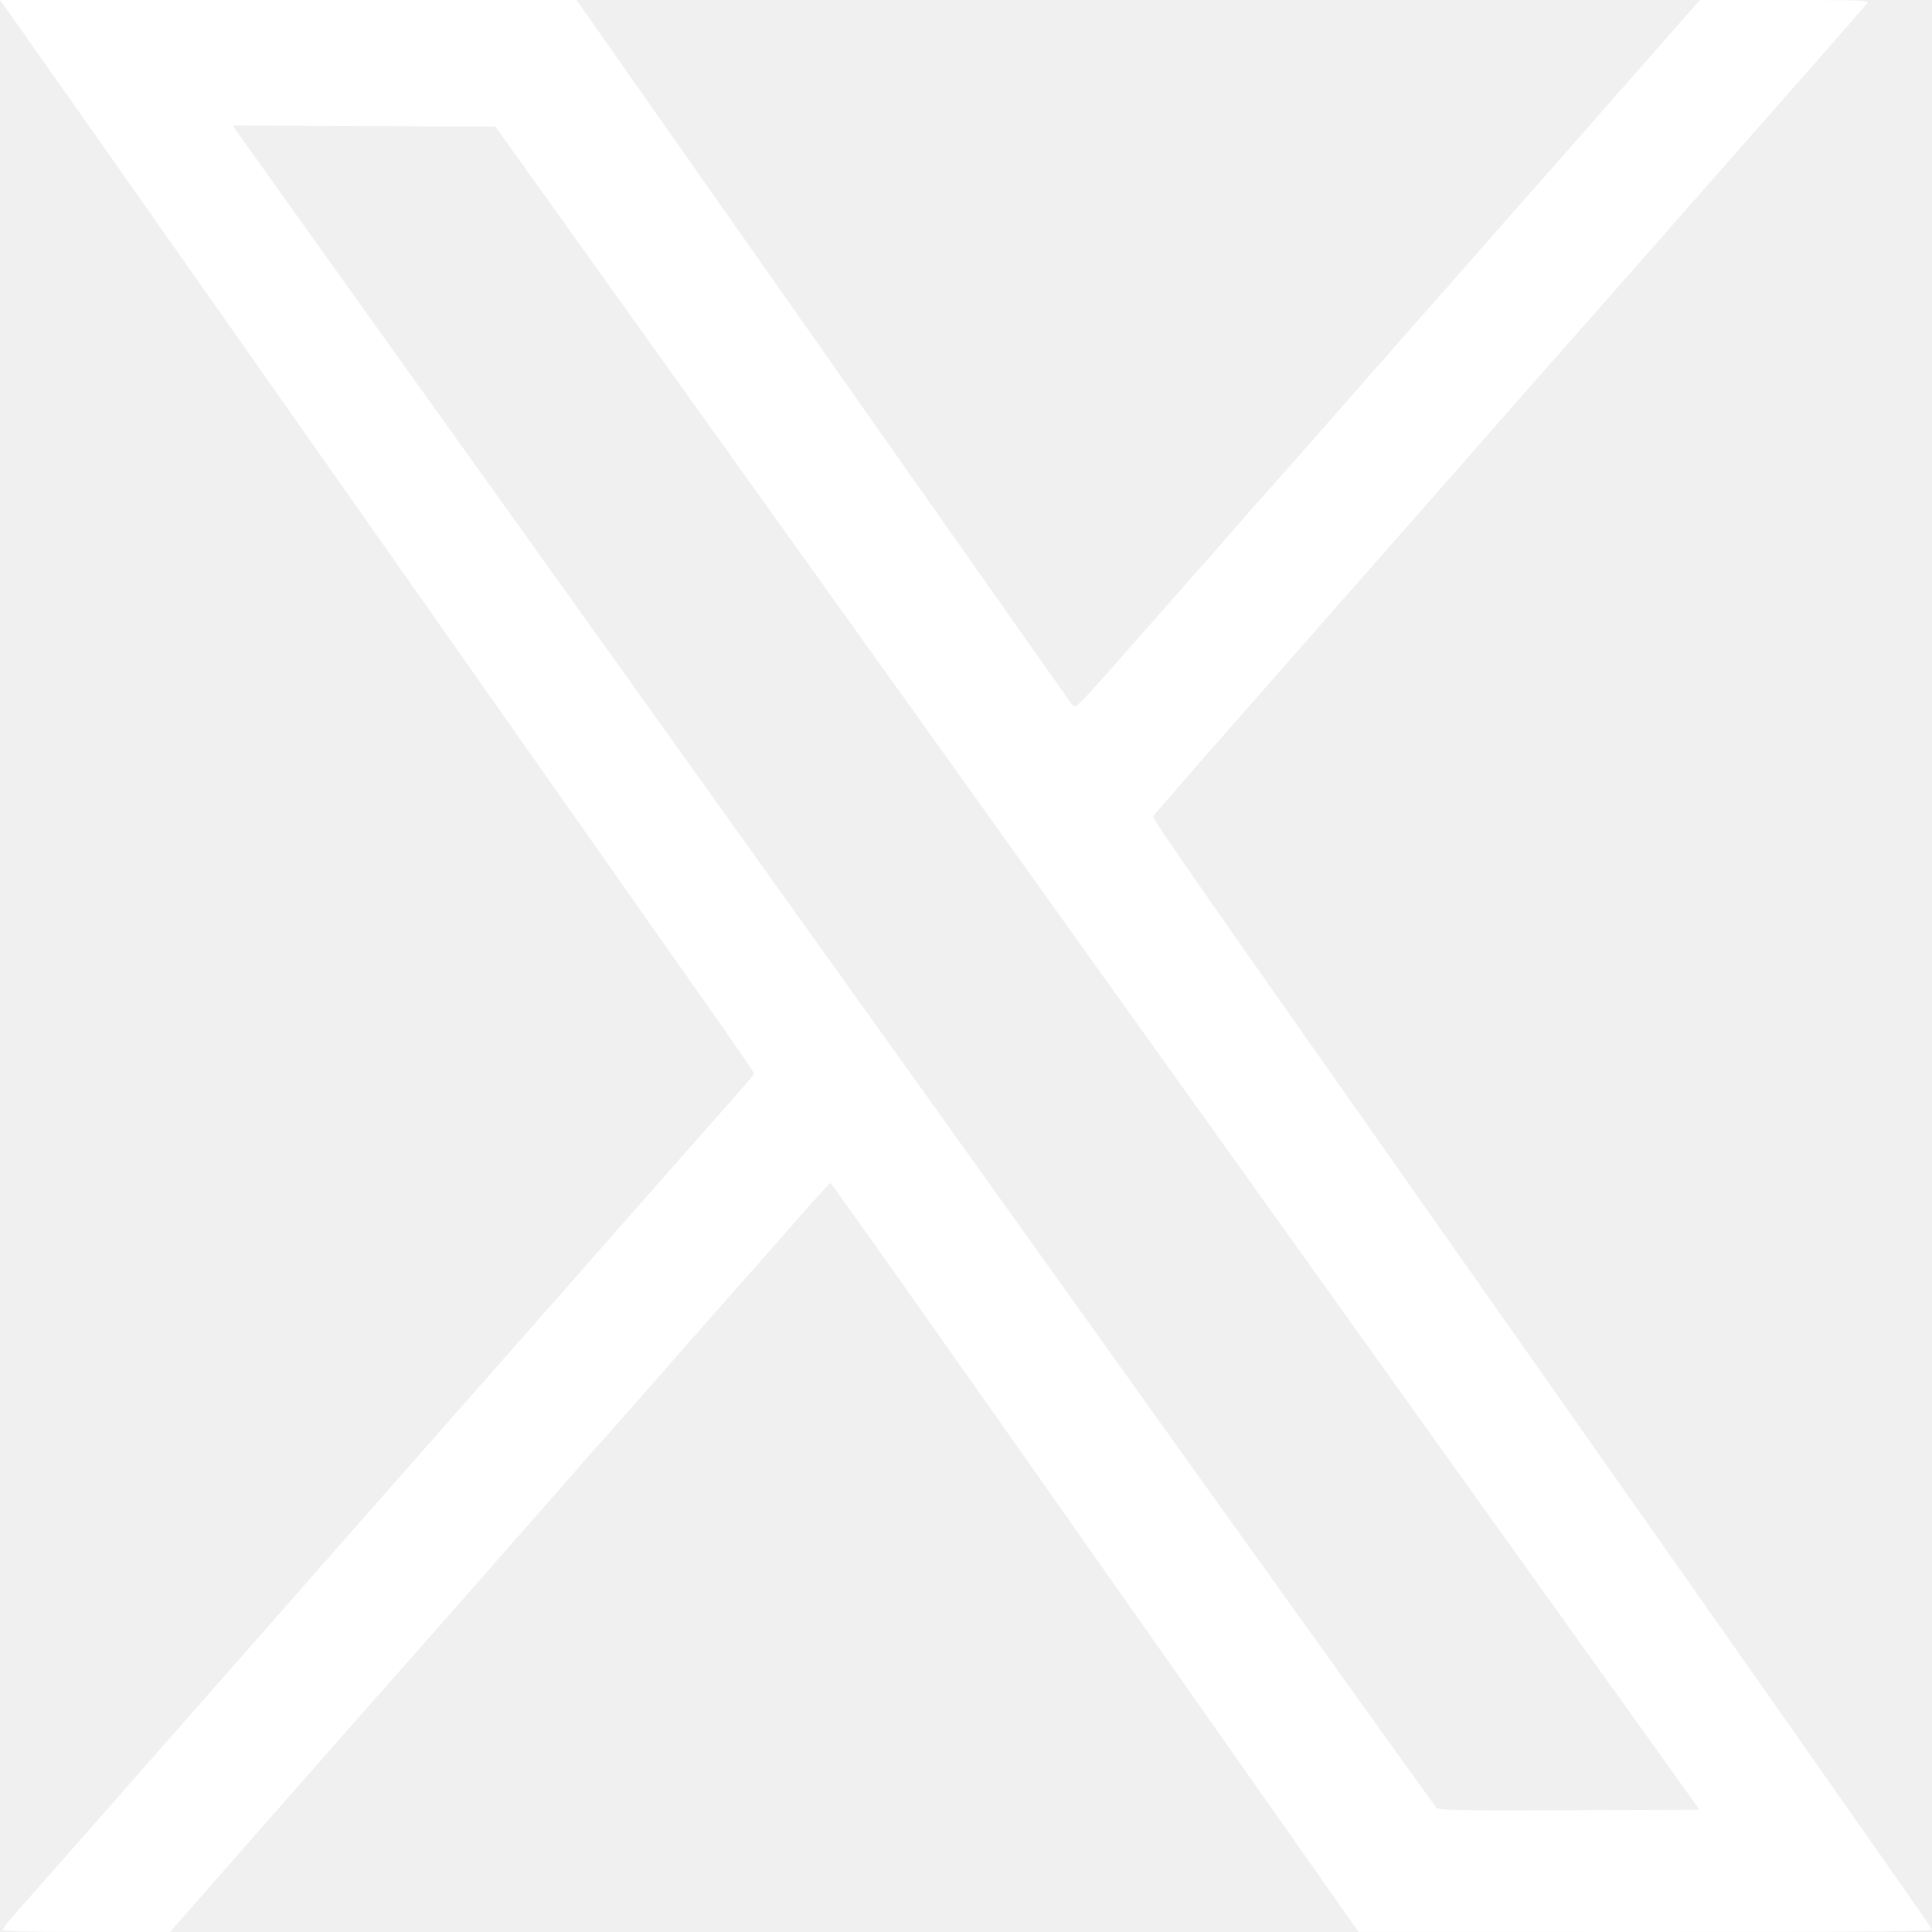
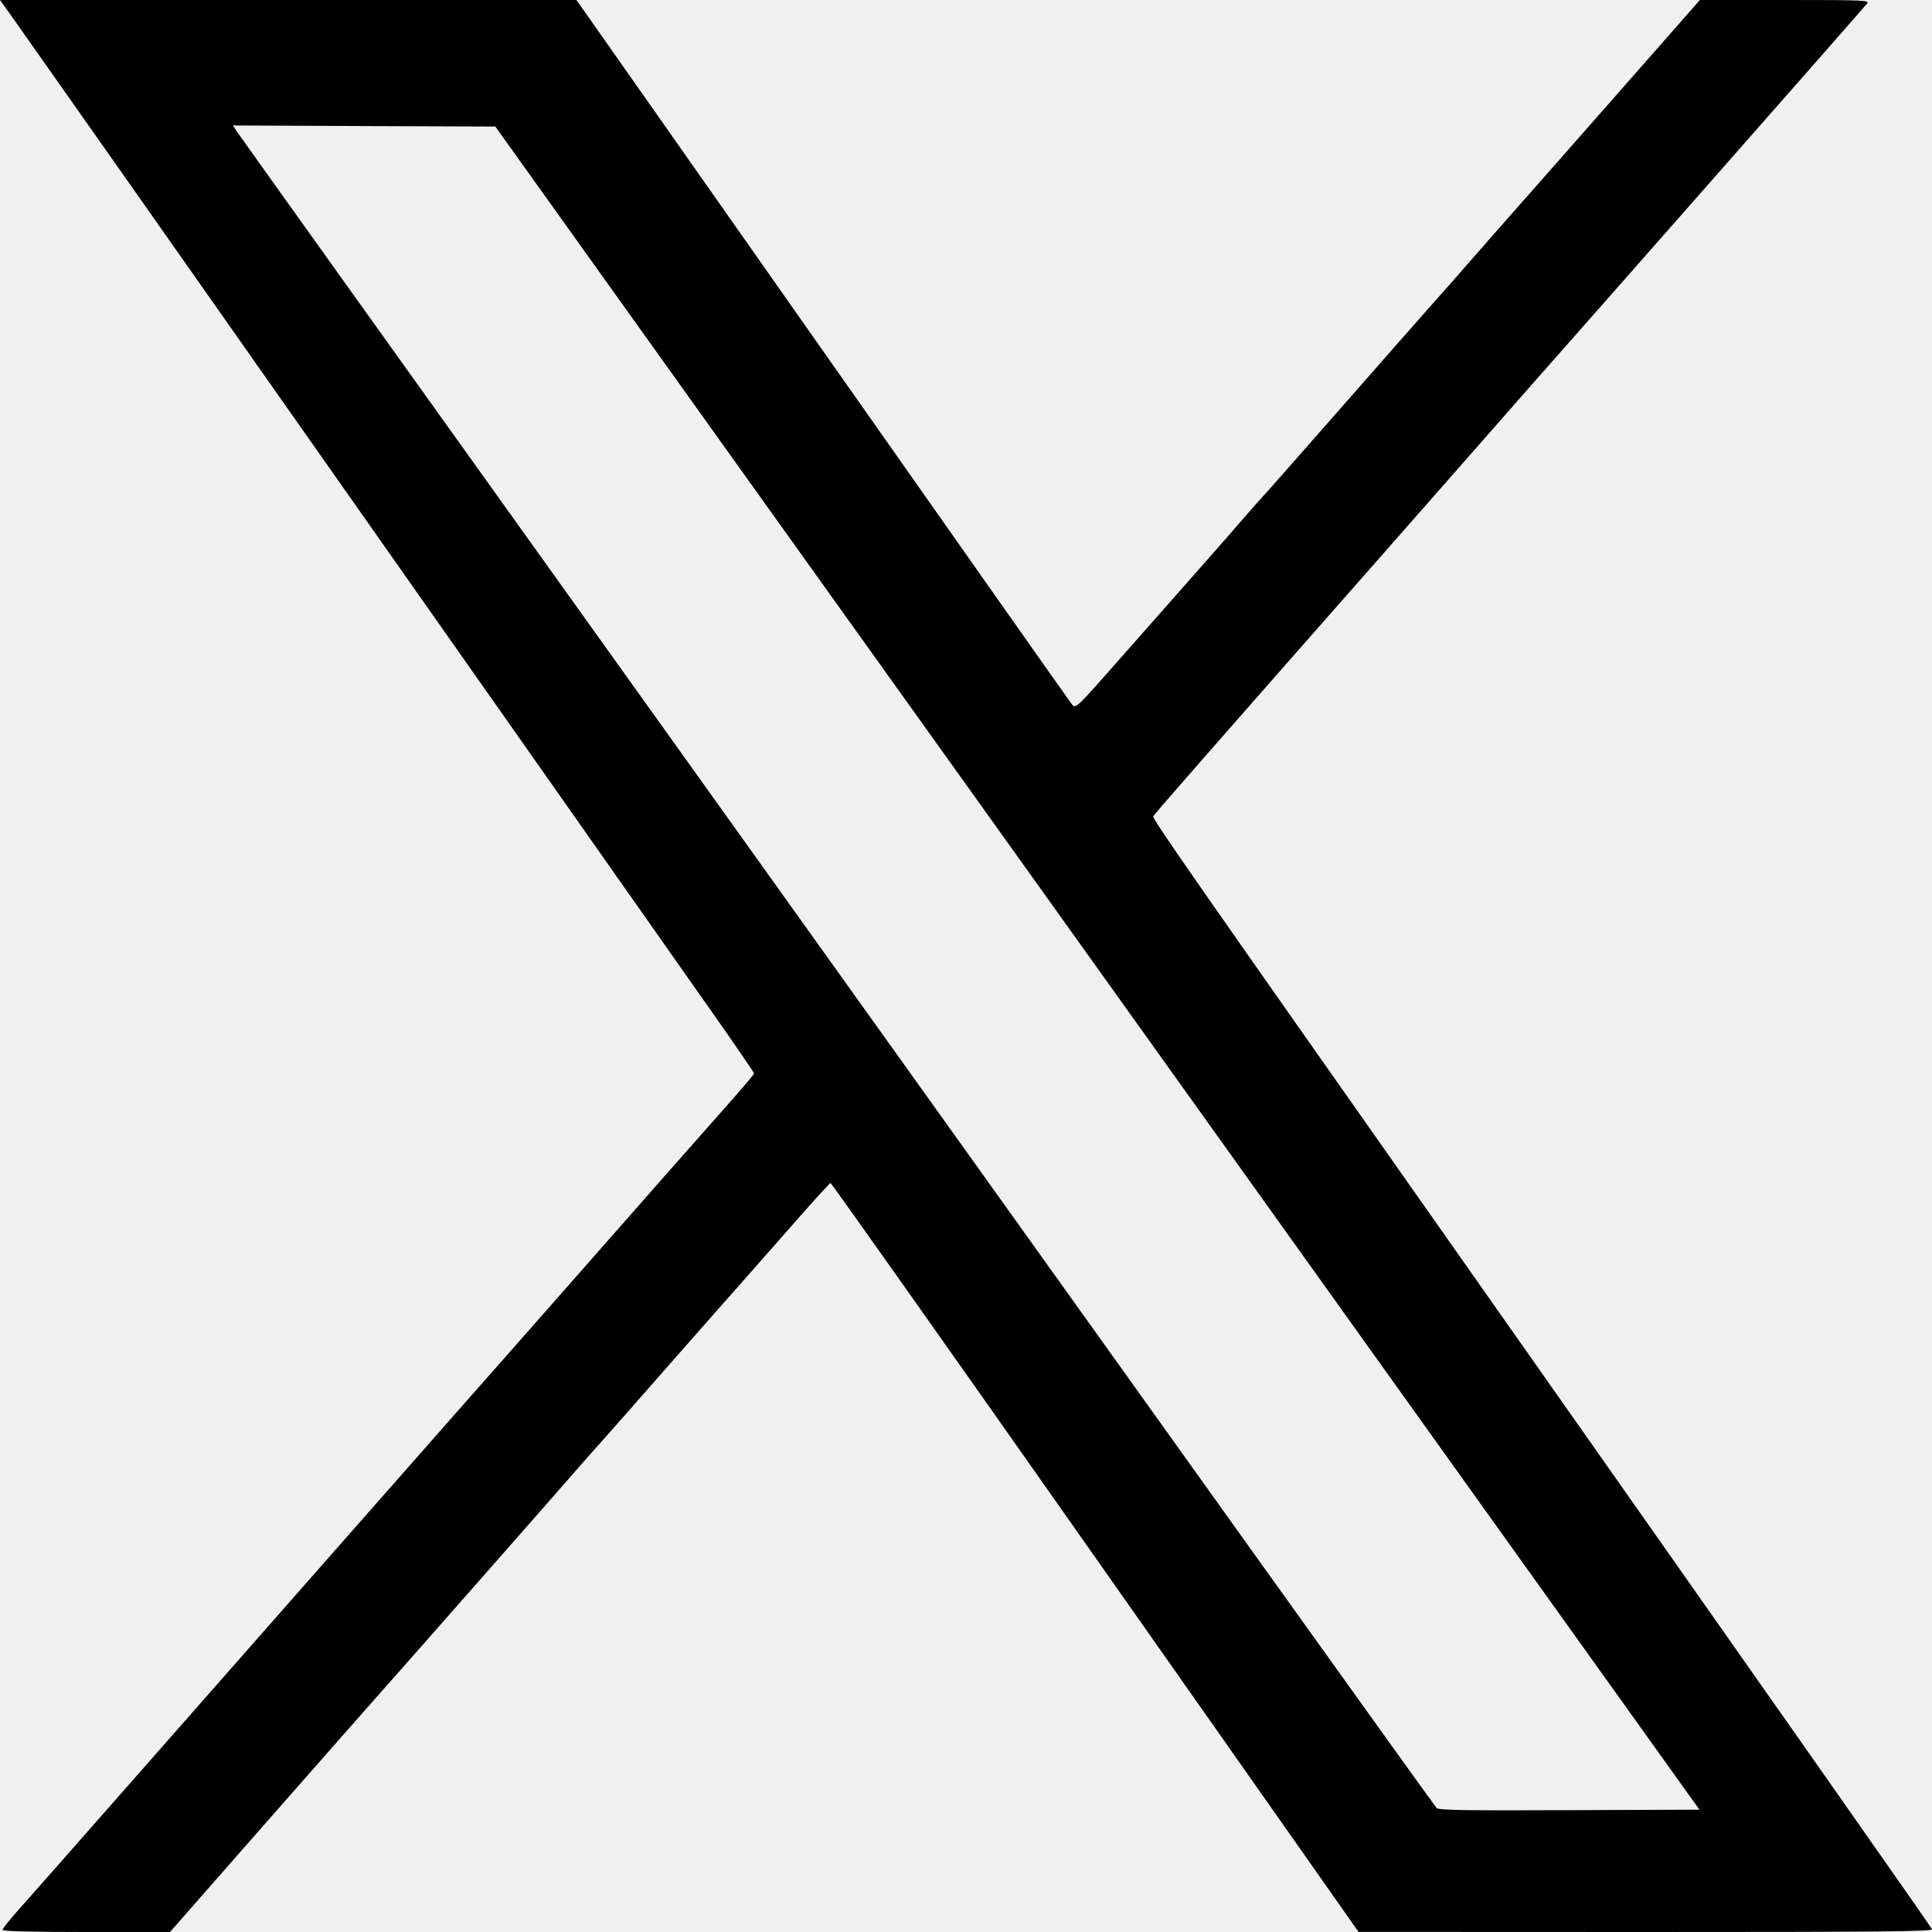
<svg xmlns="http://www.w3.org/2000/svg" width="16" height="16" viewBox="0 0 16 16" fill="none">
  <g clip-path="url(#clip0_943_271)">
-     <path fill-rule="evenodd" clip-rule="evenodd" d="M0.098 0.137C0.152 0.212 1.4 1.986 2.871 4.079C4.343 6.173 5.704 8.109 5.896 8.381C6.088 8.654 6.245 8.883 6.245 8.89C6.245 8.896 6.173 8.982 6.086 9.081C5.999 9.179 5.753 9.458 5.539 9.7C5.326 9.943 4.966 10.351 4.74 10.608C4.514 10.865 4.116 11.317 3.855 11.612C3.595 11.908 3.127 12.439 2.815 12.793C1.851 13.888 1.712 14.046 0.978 14.881C0.586 15.327 0.21 15.753 0.143 15.828C0.076 15.903 0.021 15.973 0.021 15.982C0.021 15.994 0.267 16 0.714 16H1.408L2.17 15.132C2.589 14.655 3.003 14.185 3.089 14.088C3.276 13.879 4.698 12.262 4.817 12.124C4.863 12.071 4.93 11.996 4.965 11.957C5.001 11.918 5.281 11.6 5.587 11.251C5.894 10.902 6.153 10.608 6.163 10.598C6.173 10.587 6.335 10.403 6.524 10.188C6.712 9.973 6.871 9.797 6.878 9.797C6.885 9.797 7.851 11.163 9.025 12.833C10.198 14.502 11.179 15.897 11.205 15.934L11.251 15.999L13.63 16C15.586 16 16.007 15.996 16 15.977C15.992 15.957 14.852 14.333 11.928 10.176C9.823 7.184 9.543 6.782 9.551 6.761C9.559 6.742 9.846 6.414 11.731 4.272C12.054 3.904 12.5 3.397 12.721 3.145C12.943 2.893 13.166 2.64 13.218 2.582C13.27 2.523 13.542 2.214 13.824 1.894C14.105 1.574 14.583 1.031 14.886 0.687C15.189 0.342 15.448 0.047 15.462 0.03C15.485 0.002 15.445 0 14.782 0H14.078L13.764 0.357C13.347 0.832 12.593 1.688 12.379 1.93C12.285 2.037 12.167 2.171 12.117 2.229C12.068 2.286 11.97 2.397 11.9 2.475C11.83 2.553 11.477 2.954 11.116 3.366C10.754 3.778 10.454 4.119 10.448 4.123C10.442 4.128 10.364 4.216 10.276 4.318C10.121 4.497 9.963 4.676 9.24 5.495C8.923 5.855 8.907 5.87 8.88 5.837C8.864 5.818 7.934 4.497 6.813 2.902L4.774 0L2.387 0L0 0L0.098 0.137ZM1.961 1.088C1.979 1.115 2.425 1.739 2.952 2.476C3.952 3.873 7.881 9.365 10.408 12.899C11.216 14.028 11.886 14.961 11.898 14.974C11.916 14.991 12.151 14.995 12.997 14.991L14.074 14.987L11.256 11.049C9.707 8.882 7.463 5.746 6.27 4.079L4.102 1.048L3.015 1.044L1.929 1.039L1.961 1.088Z" fill="#FFFFFF" />
+     <path fill-rule="evenodd" clip-rule="evenodd" d="M0.098 0.137C0.152 0.212 1.4 1.986 2.871 4.079C4.343 6.173 5.704 8.109 5.896 8.381C6.088 8.654 6.245 8.883 6.245 8.89C6.245 8.896 6.173 8.982 6.086 9.081C5.999 9.179 5.753 9.458 5.539 9.7C5.326 9.943 4.966 10.351 4.74 10.608C4.514 10.865 4.116 11.317 3.855 11.612C3.595 11.908 3.127 12.439 2.815 12.793C1.851 13.888 1.712 14.046 0.978 14.881C0.586 15.327 0.21 15.753 0.143 15.828C0.076 15.903 0.021 15.973 0.021 15.982C0.021 15.994 0.267 16 0.714 16H1.408L2.17 15.132C2.589 14.655 3.003 14.185 3.089 14.088C3.276 13.879 4.698 12.262 4.817 12.124C4.863 12.071 4.93 11.996 4.965 11.957C5.001 11.918 5.281 11.6 5.587 11.251C5.894 10.902 6.153 10.608 6.163 10.598C6.173 10.587 6.335 10.403 6.524 10.188C6.712 9.973 6.871 9.797 6.878 9.797C6.885 9.797 7.851 11.163 9.025 12.833C10.198 14.502 11.179 15.897 11.205 15.934L11.251 15.999L13.63 16C15.586 16 16.007 15.996 16 15.977C15.992 15.957 14.852 14.333 11.928 10.176C9.823 7.184 9.543 6.782 9.551 6.761C9.559 6.742 9.846 6.414 11.731 4.272C12.054 3.904 12.5 3.397 12.721 3.145C12.943 2.893 13.166 2.64 13.218 2.582C13.27 2.523 13.542 2.214 13.824 1.894C14.105 1.574 14.583 1.031 14.886 0.687C15.189 0.342 15.448 0.047 15.462 0.03C15.485 0.002 15.445 0 14.782 0H14.078L13.764 0.357C13.347 0.832 12.593 1.688 12.379 1.93C12.285 2.037 12.167 2.171 12.117 2.229C12.068 2.286 11.97 2.397 11.9 2.475C11.83 2.553 11.477 2.954 11.116 3.366C10.754 3.778 10.454 4.119 10.448 4.123C10.442 4.128 10.364 4.216 10.276 4.318C10.121 4.497 9.963 4.676 9.24 5.495C8.923 5.855 8.907 5.87 8.88 5.837C8.864 5.818 7.934 4.497 6.813 2.902L4.774 0L2.387 0L0 0L0.098 0.137ZM1.961 1.088C1.979 1.115 2.425 1.739 2.952 2.476C3.952 3.873 7.881 9.365 10.408 12.899C11.216 14.028 11.886 14.961 11.898 14.974C11.916 14.991 12.151 14.995 12.997 14.991L14.074 14.987L11.256 11.049C9.707 8.882 7.463 5.746 6.27 4.079L4.102 1.048L3.015 1.044L1.929 1.039L1.961 1.088Z" fill="#000000" />
  </g>
  <defs>
    <clipPath id="clip0_943_271">
      <rect width="16" height="16" fill="white" />
    </clipPath>
  </defs>
</svg>
